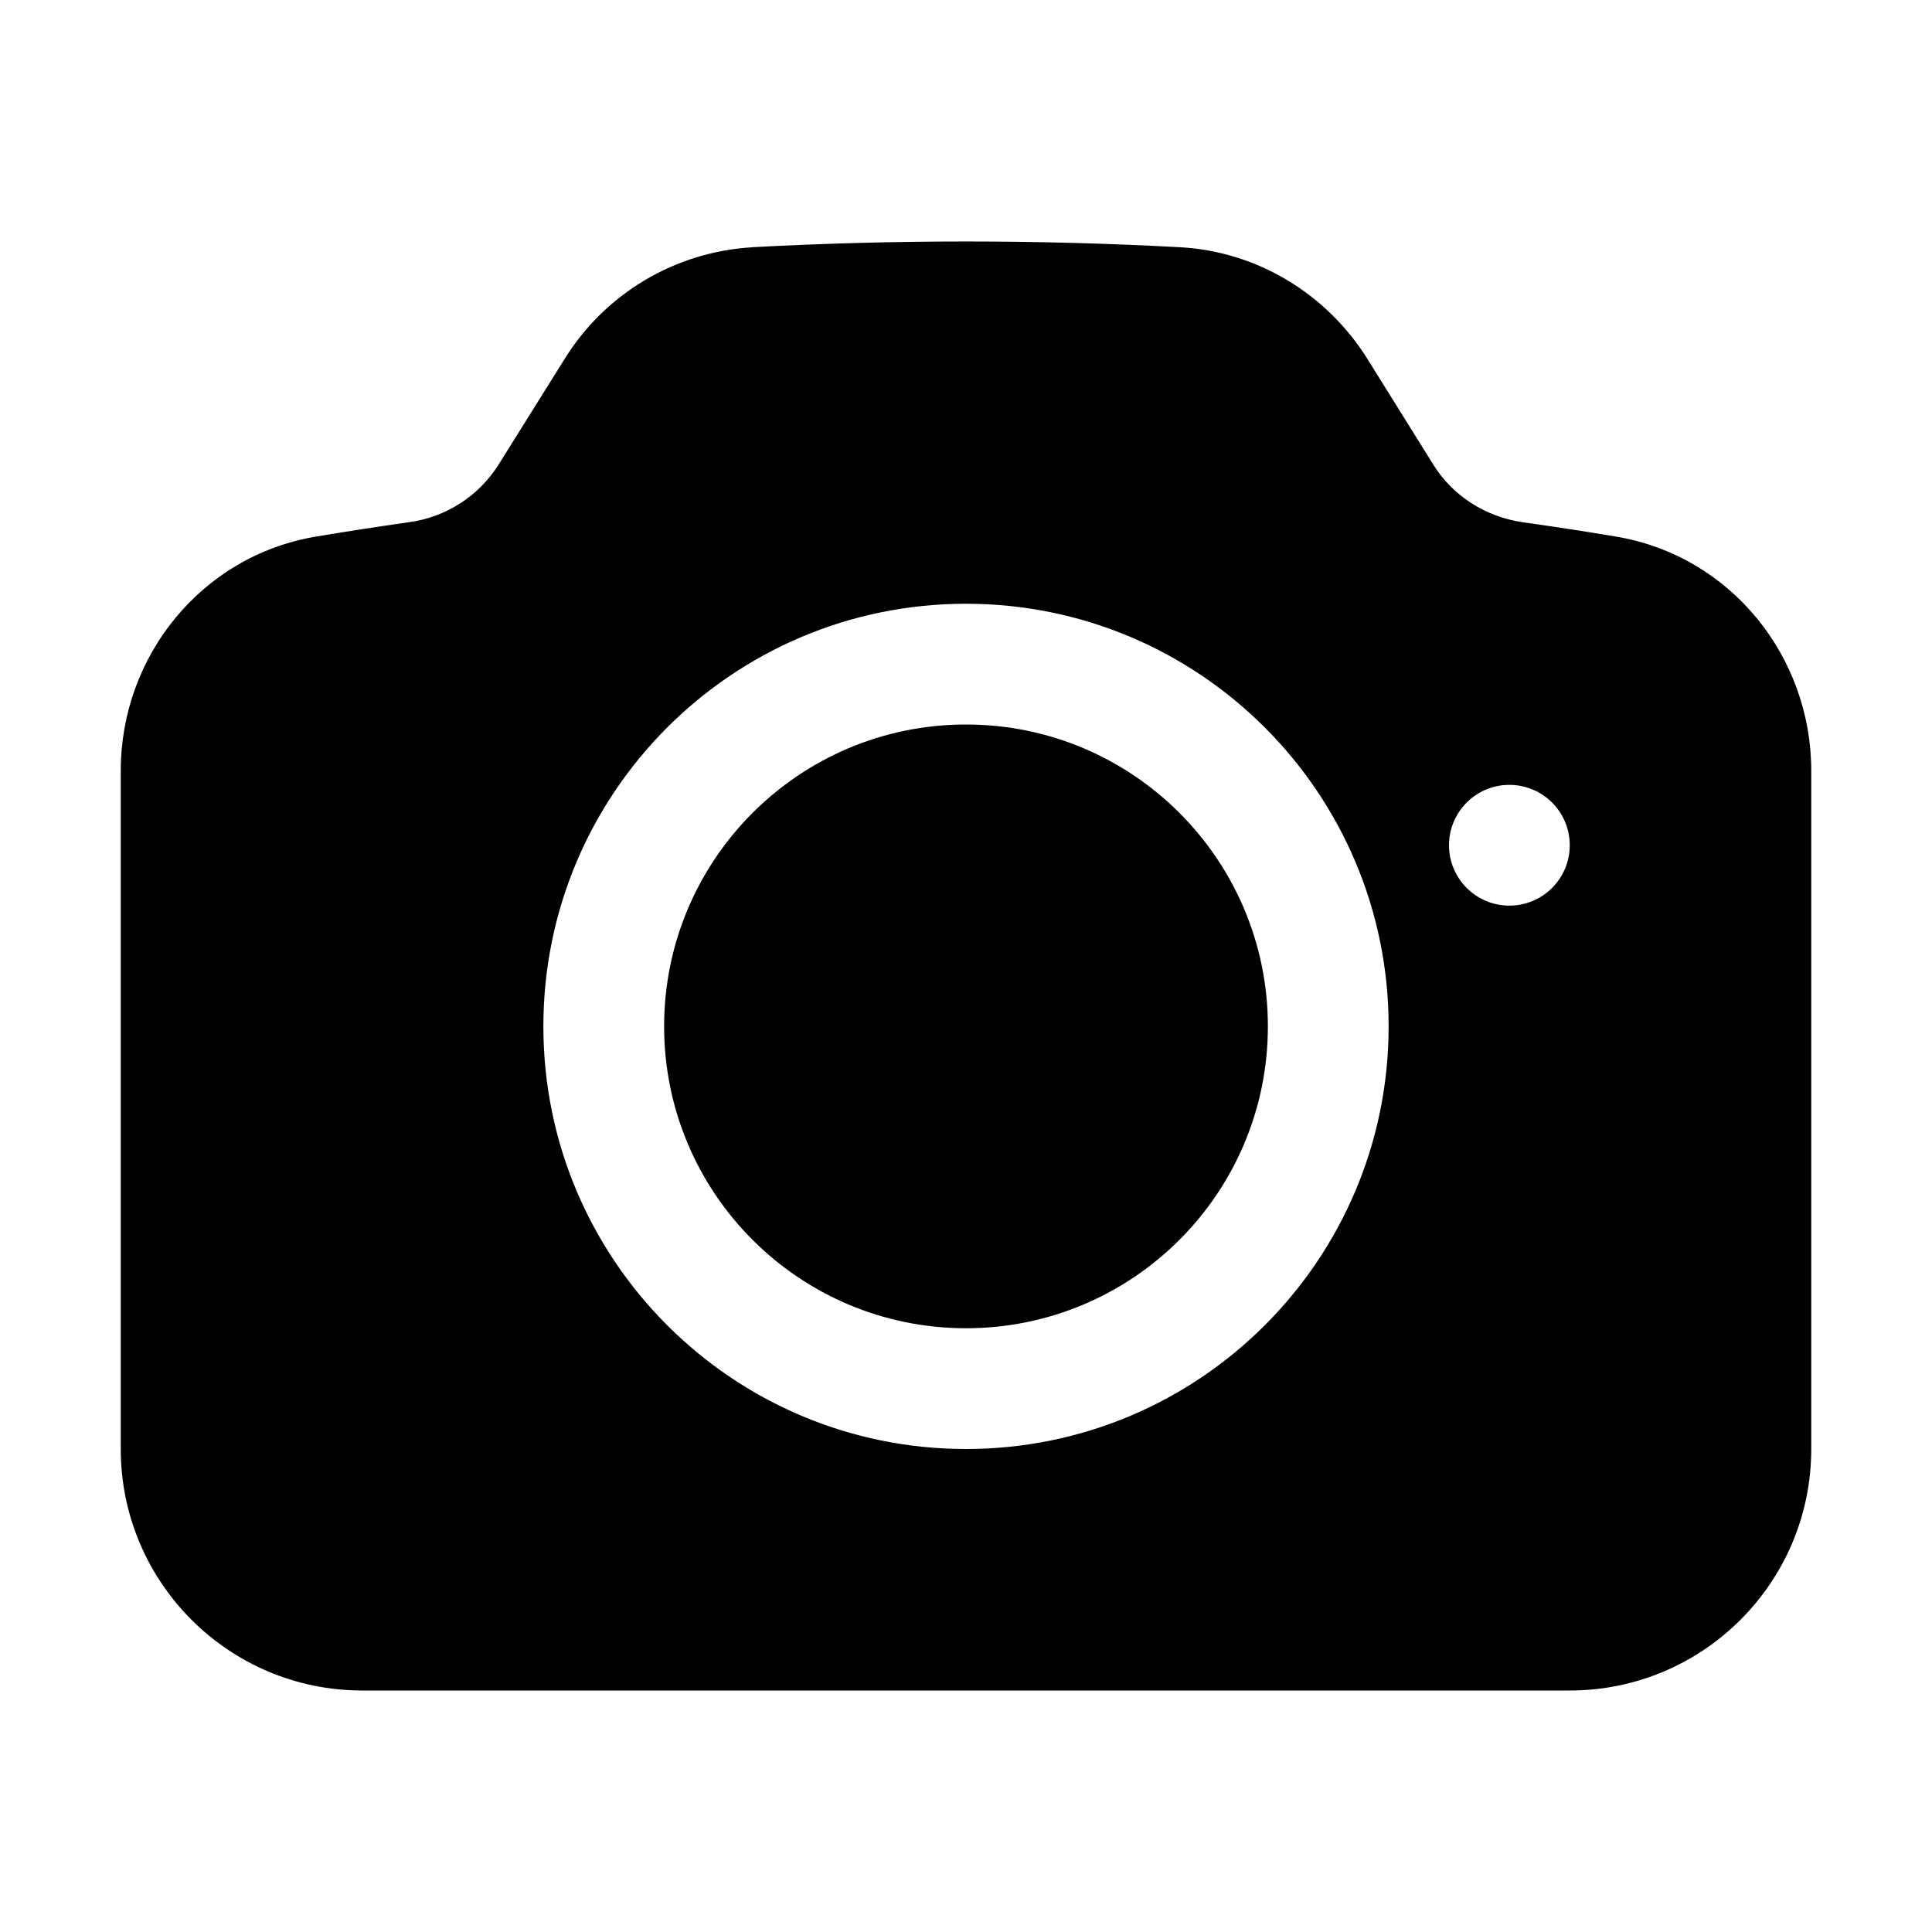
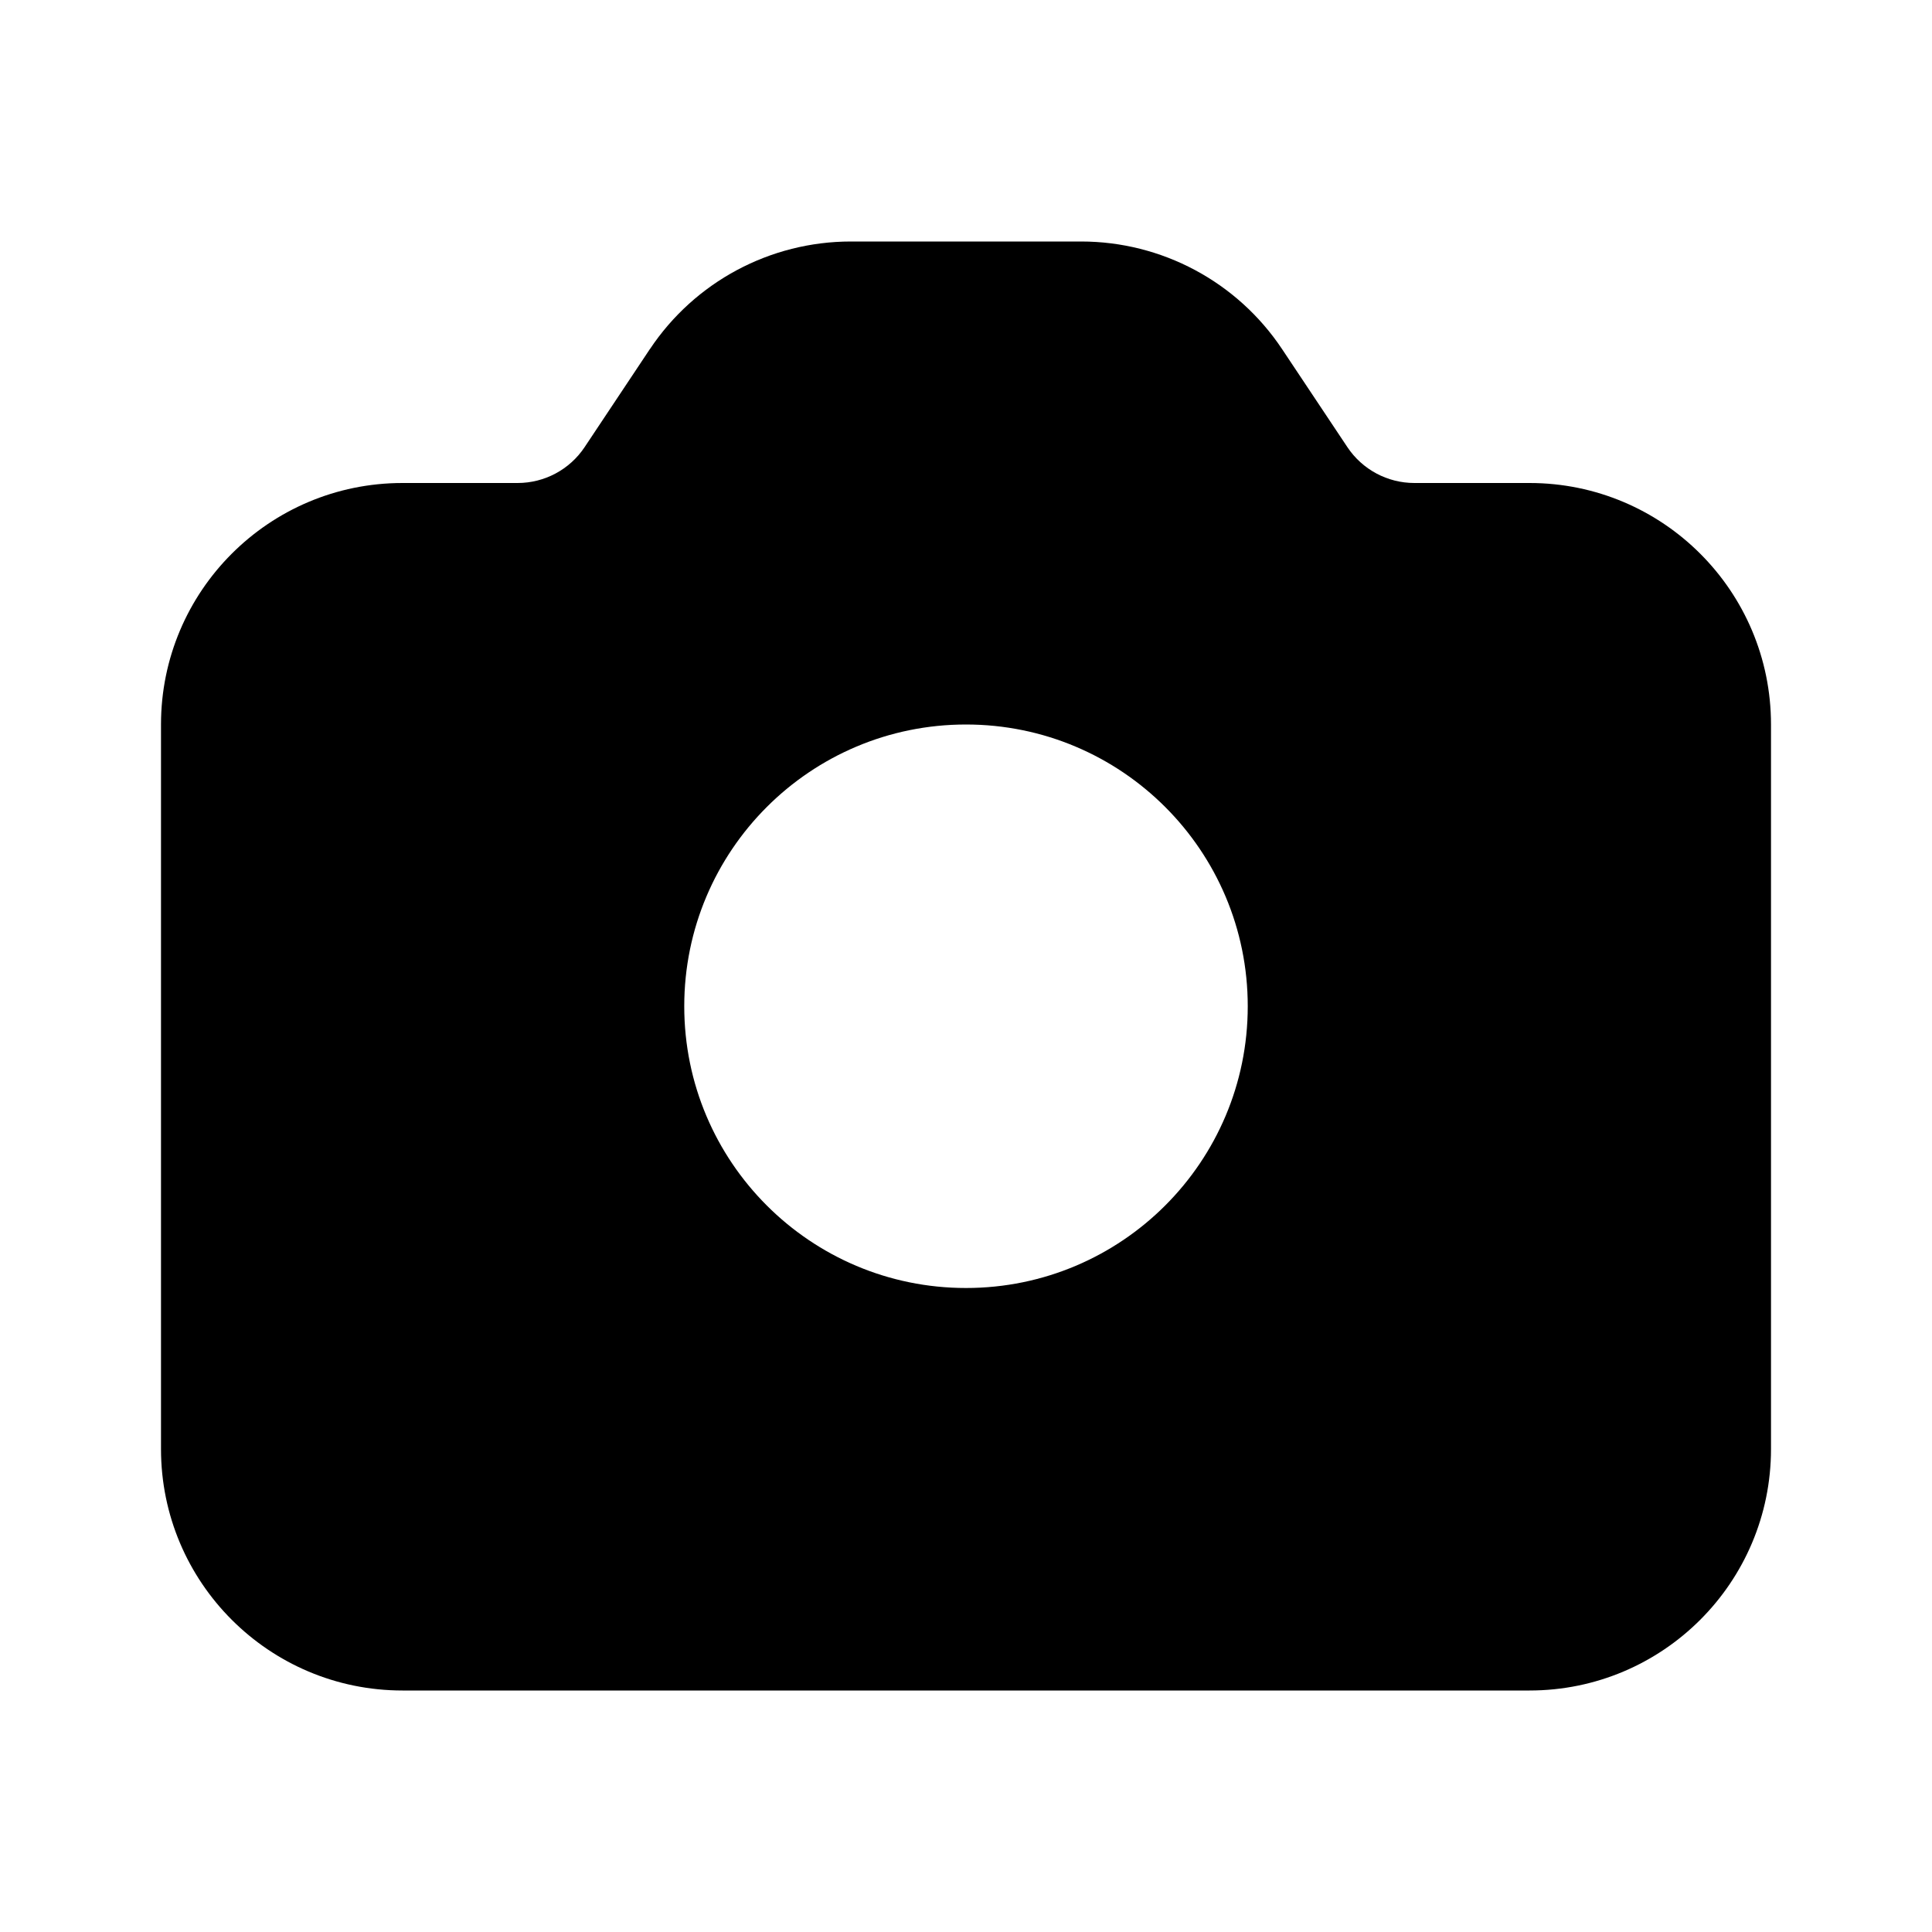
- <svg xmlns="http://www.w3.org/2000/svg" viewBox="0 0 24 24" fill="currentColor" aria-hidden="true">
-   <path d="M12 9a3.75 3.75 0 100 7.5A3.75 3.75 0 0012 9z" />
-   <path fill-rule="evenodd" d="M9.344 3.071a49.52 49.52 0 015.312 0c.967.052 1.83.585 2.332 1.39l.821 1.317c.24.383.645.643 1.11.71.386.054.77.113 1.152.177 1.432.239 2.429 1.493 2.429 2.909V18a3 3 0 01-3 3h-15a3 3 0 01-3-3V9.574c0-1.416.997-2.67 2.429-2.909.382-.064.766-.123 1.151-.178a1.56 1.56 0 001.11-.71l.822-1.315a2.942 2.942 0 012.332-1.39zM6.75 12.75a5.25 5.25 0 1110.5 0 5.25 5.25 0 01-10.5 0zm12-1.5a.75.75 0 100-1.5.75.75 0 000 1.5z" clip-rule="evenodd" />
+ <svg xmlns="http://www.w3.org/2000/svg" width="24" height="24" fill="none" viewBox="0 0 24 24">
+   <path fill="currentColor" fill-rule="evenodd" d="M8.074 4.336A3 3 0 0 1 10.57 3h2.86a3 3 0 0 1 2.496 1.336l.812 1.219A1 1 0 0 0 17.57 6H19a3 3 0 0 1 3 3v9a3 3 0 0 1-3 3H5a3 3 0 0 1-3-3V9a3 3 0 0 1 3-3h1.43a1 1 0 0 0 .832-.445l.812-1.22ZM12 9a3.5 3.5 0 1 0 0 7 3.5 3.5 0 0 0 0-7Z" clip-rule="evenodd" />
</svg>
